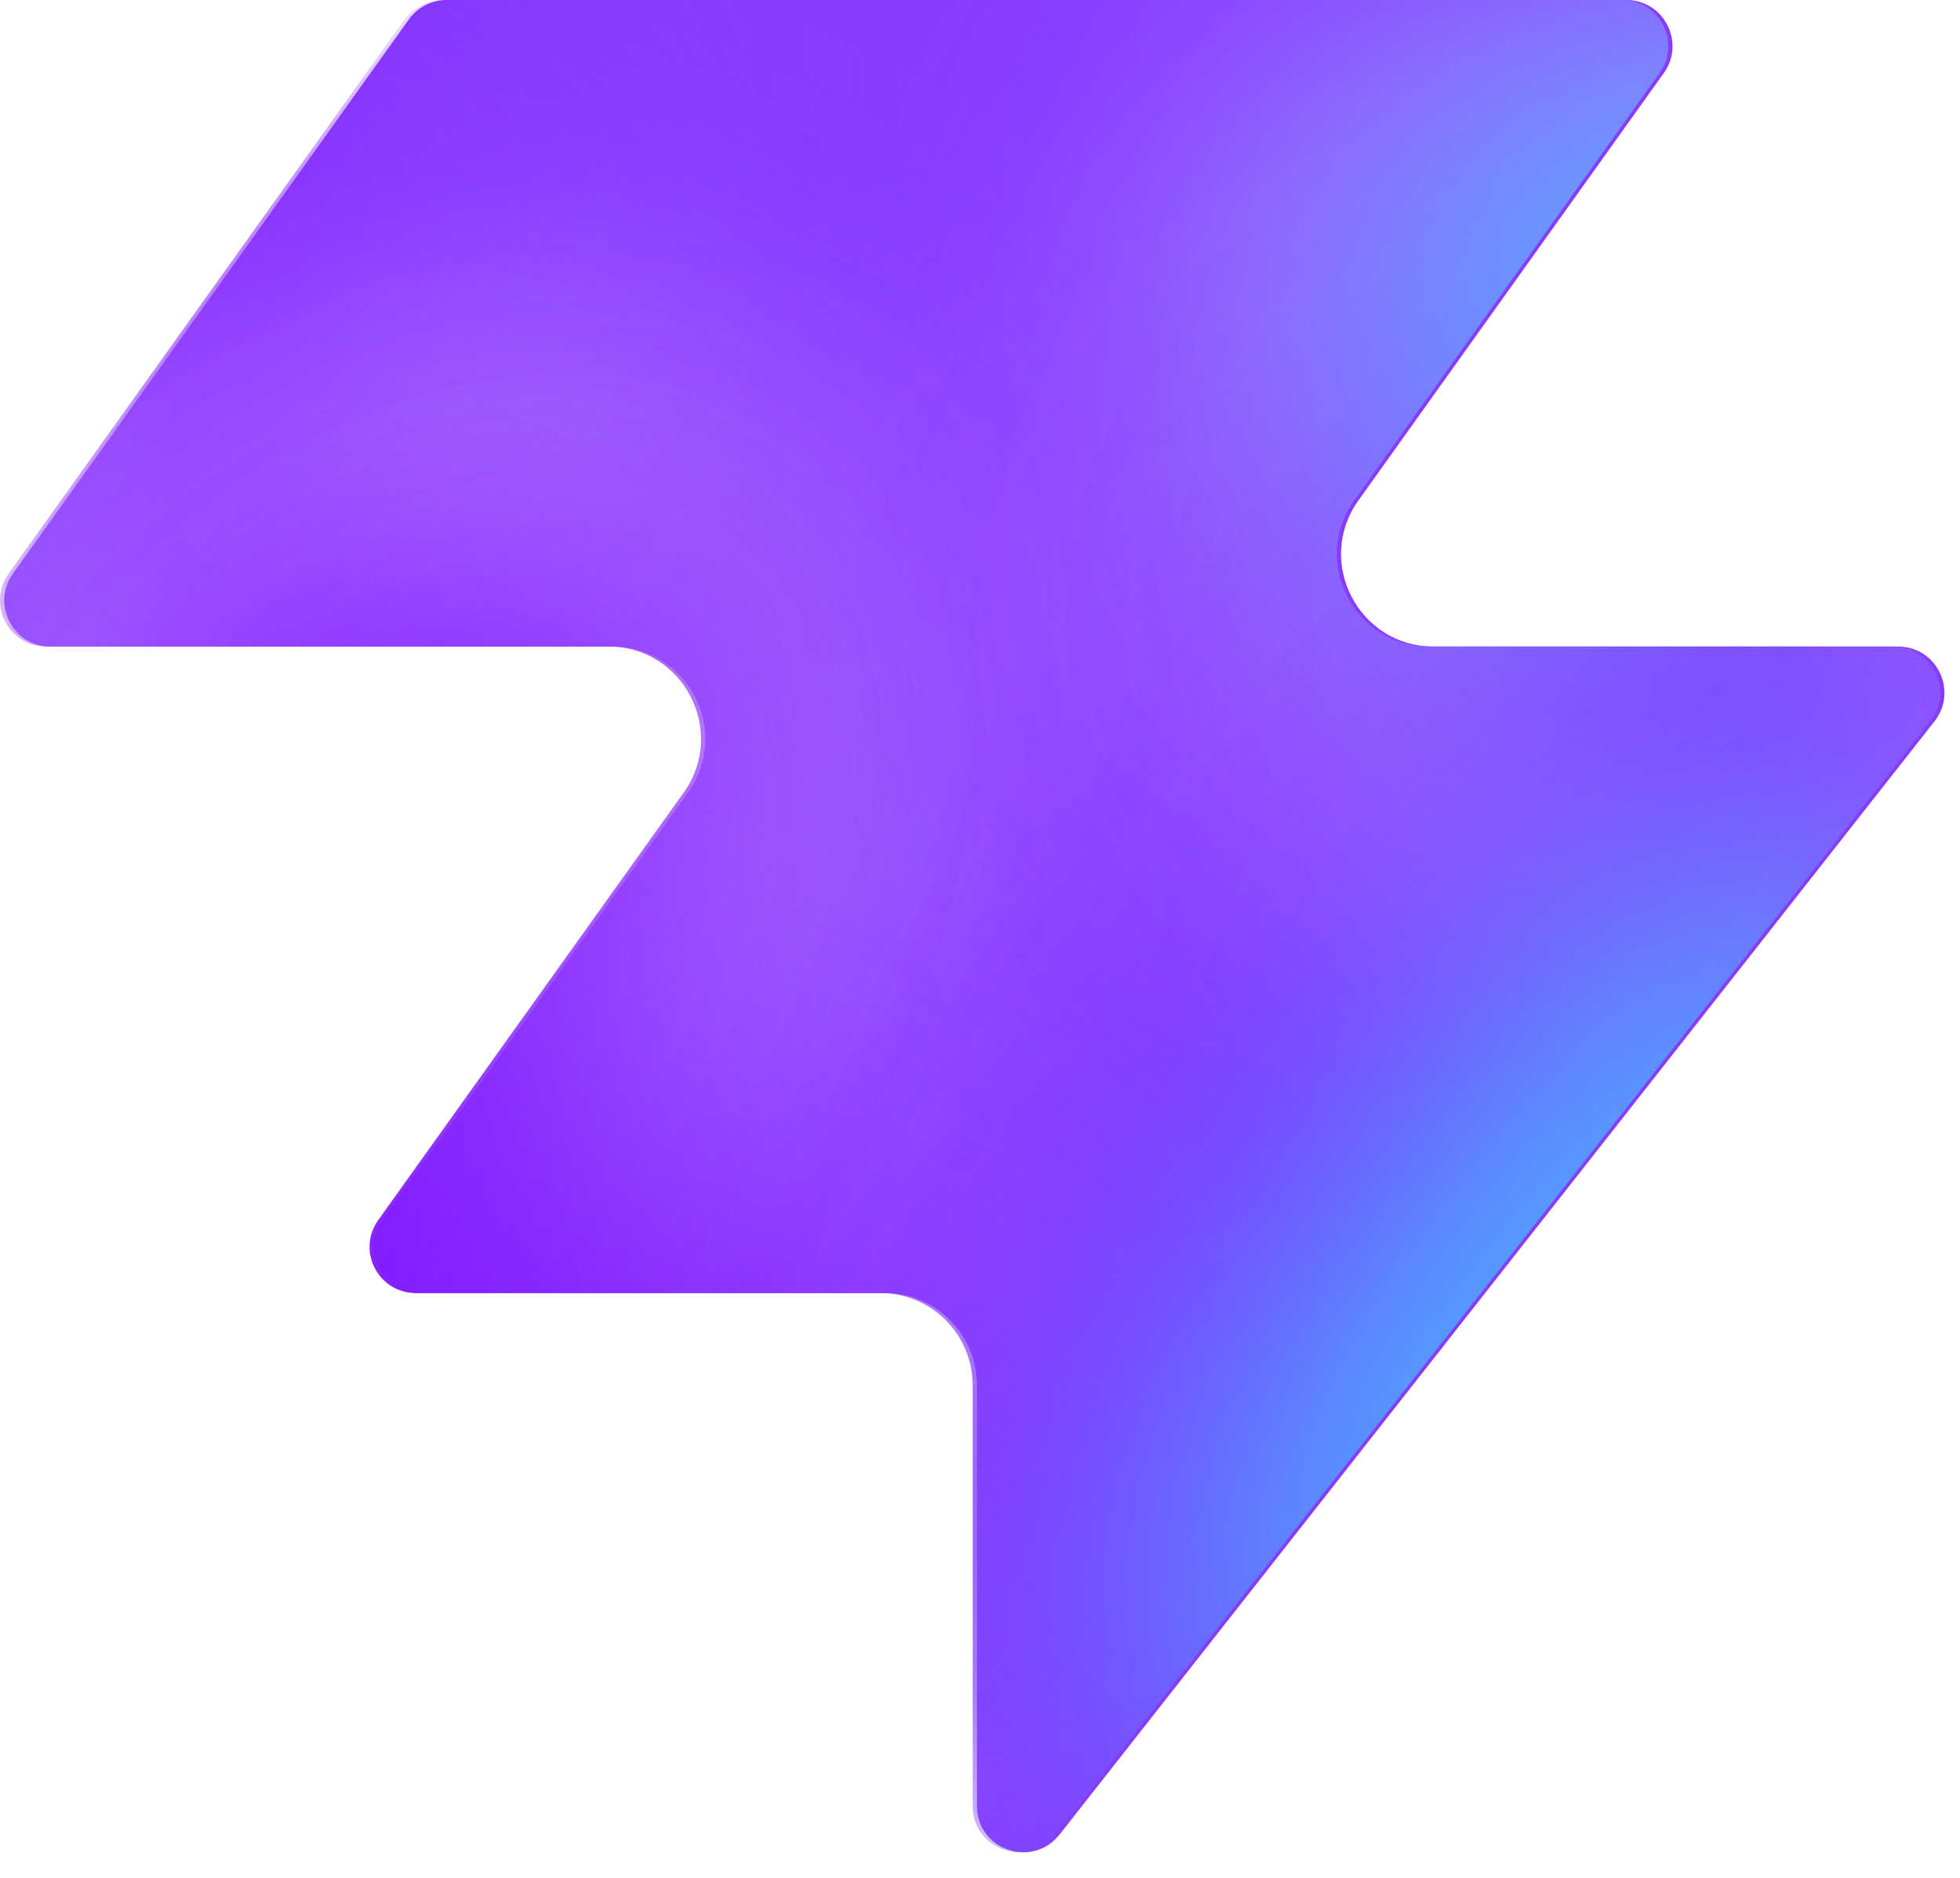
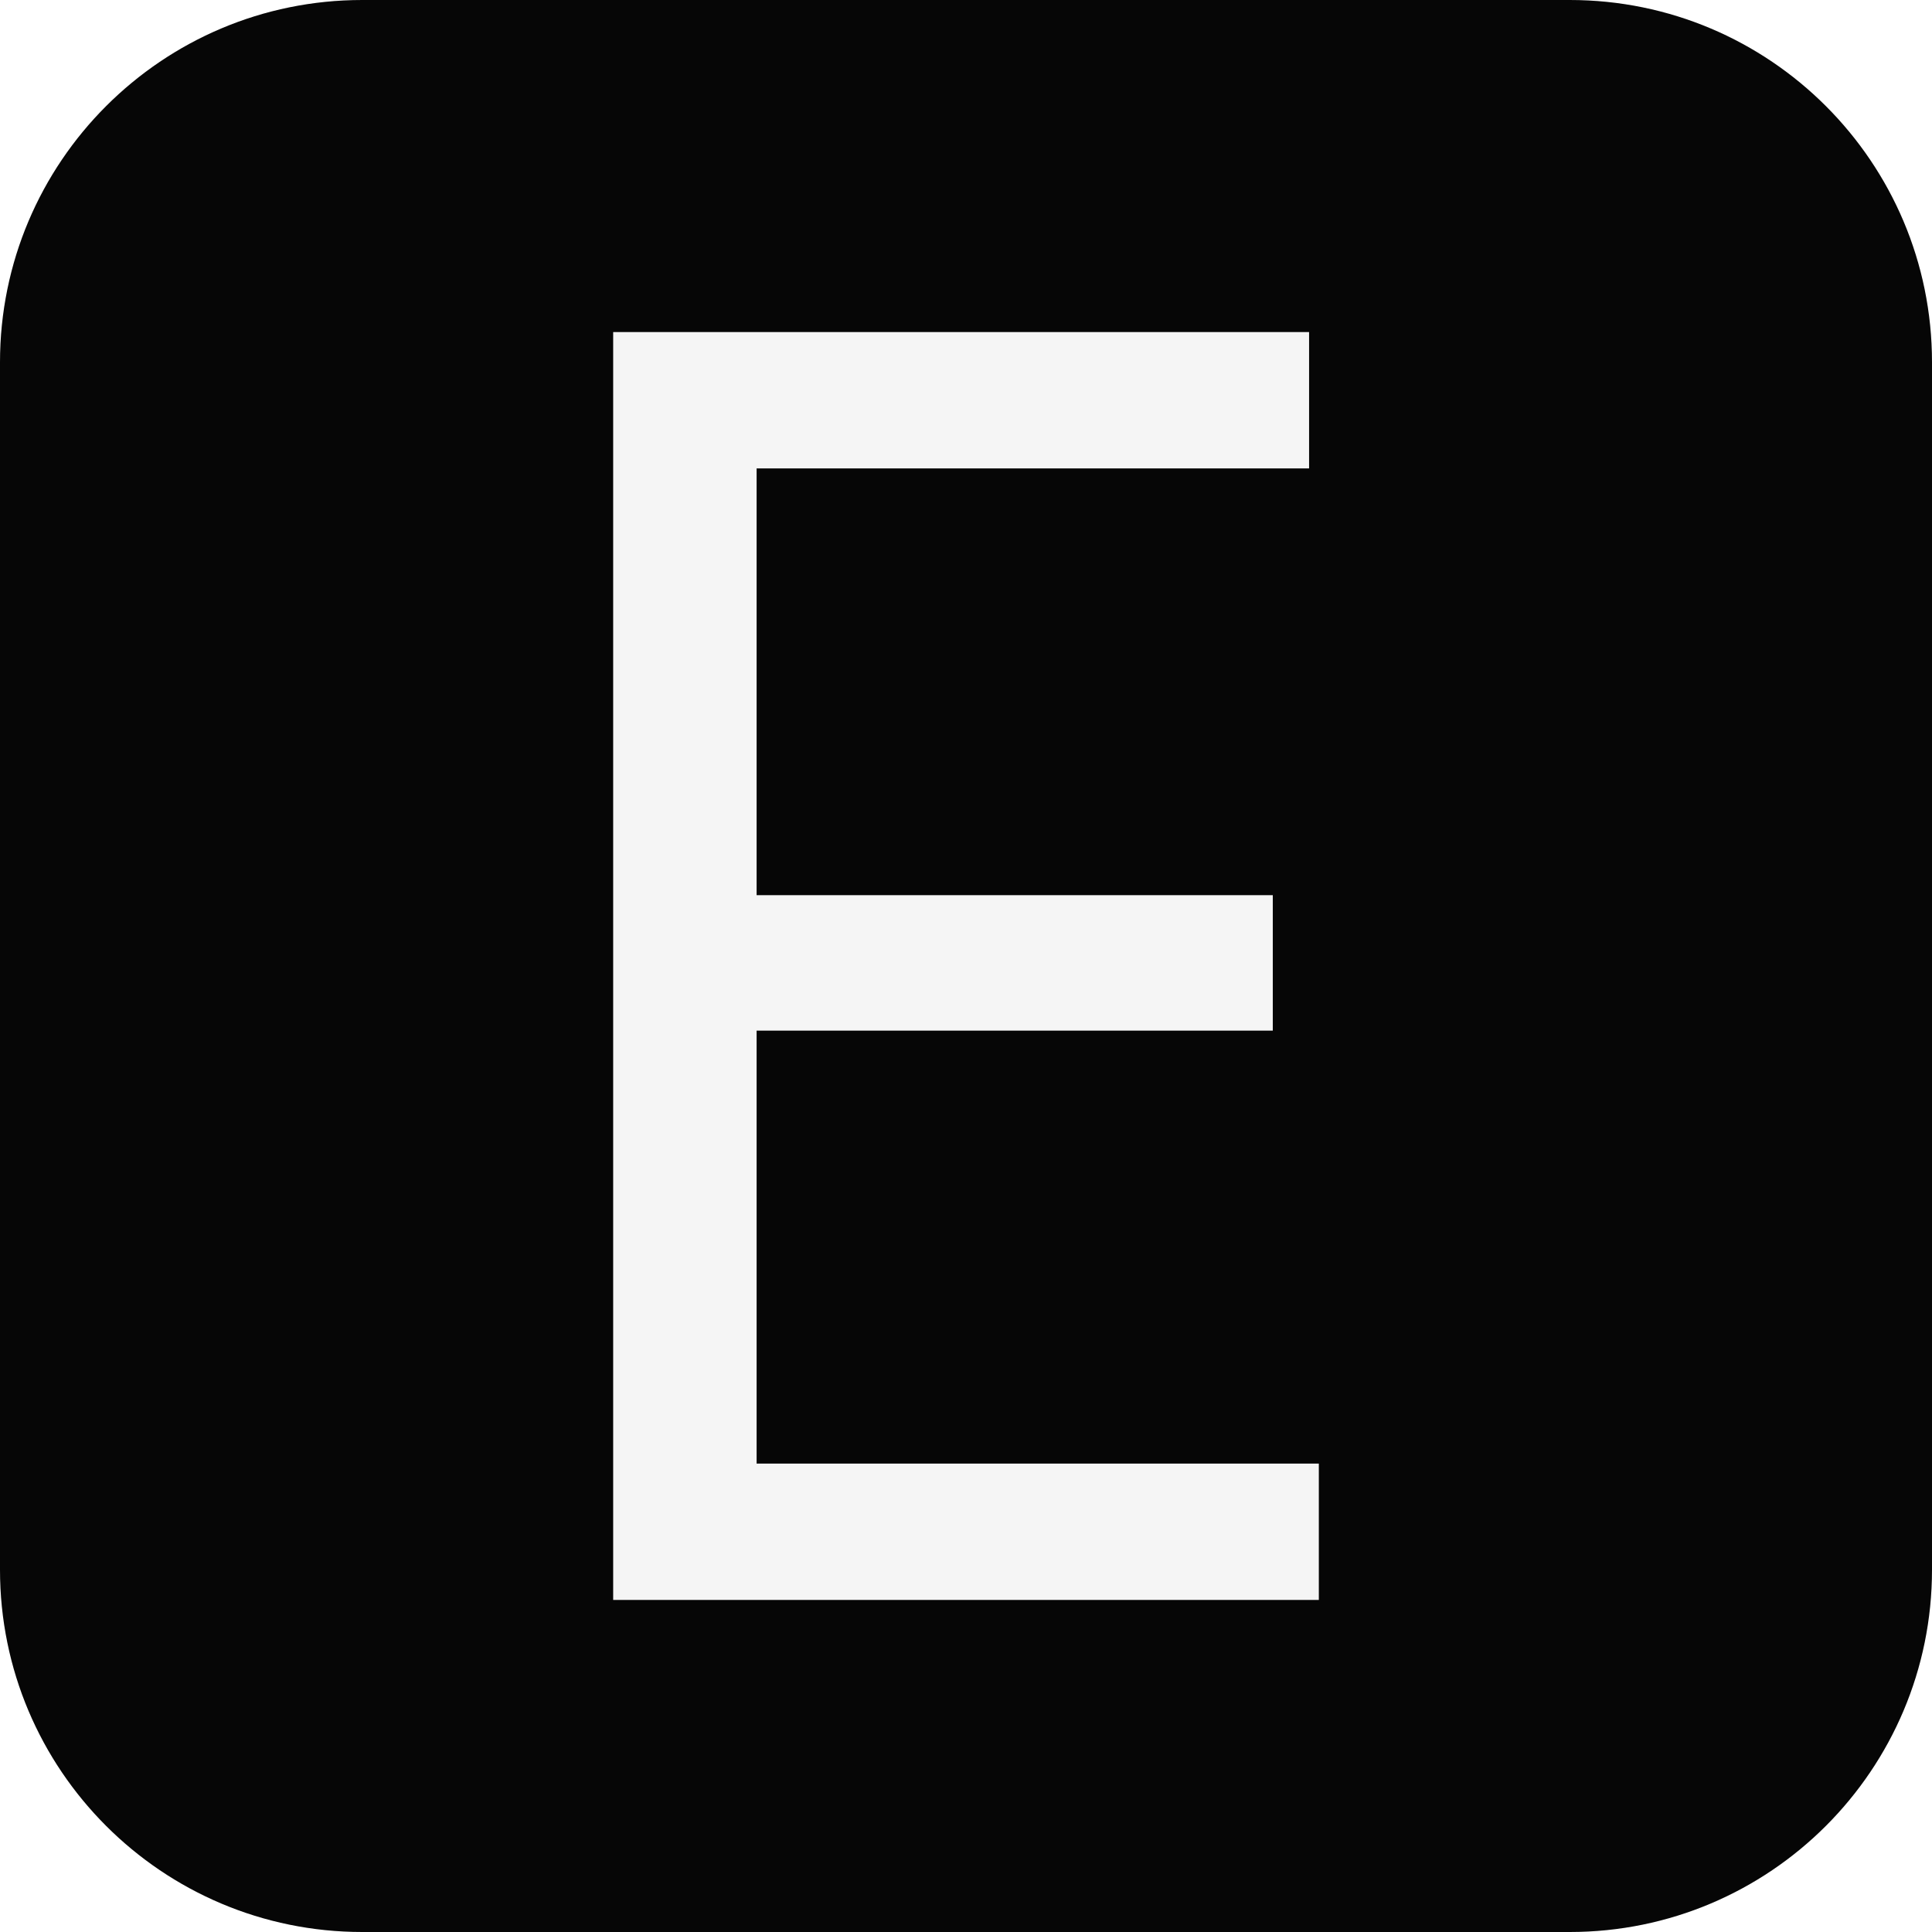
- <svg xmlns="http://www.w3.org/2000/svg" width="48" height="46" fill="none" viewBox="0 0 48 46">
-   <path fill="#863bff" d="M25.946 44.938c-.664.845-2.021.375-2.021-.698V33.937a2.26 2.26 0 0 0-2.262-2.262H10.287c-.92 0-1.456-1.04-.92-1.788l7.48-10.471c1.07-1.497 0-3.578-1.842-3.578H1.237c-.92 0-1.456-1.04-.92-1.788L10.013.474c.214-.297.556-.474.92-.474h28.894c.92 0 1.456 1.04.92 1.788l-7.48 10.471c-1.07 1.498 0 3.579 1.842 3.579h11.377c.943 0 1.473 1.088.89 1.83L25.947 44.94z" style="fill:#863bff;fill:color(display-p3 .525 .23 1);fill-opacity:1" />
-   <mask id="a" width="48" height="46" x="0" y="0" maskUnits="userSpaceOnUse" style="mask-type:alpha">
-     <path fill="#000" d="M25.842 44.938c-.664.844-2.021.375-2.021-.698V33.937a2.26 2.26 0 0 0-2.262-2.262H10.183c-.92 0-1.456-1.04-.92-1.788l7.48-10.471c1.07-1.498 0-3.579-1.842-3.579H1.133c-.92 0-1.456-1.04-.92-1.787L9.91.473c.214-.297.556-.474.92-.474h28.894c.92 0 1.456 1.04.92 1.788l-7.48 10.471c-1.07 1.498 0 3.578 1.842 3.578h11.377c.943 0 1.473 1.088.89 1.832L25.843 44.94z" style="fill:#000;fill-opacity:1" />
-   </mask>
-   <g mask="url(#a)">
-     <g filter="url(#b)">
-       <ellipse cx="5.508" cy="14.704" fill="#ede6ff" rx="5.508" ry="14.704" style="fill:#ede6ff;fill:color(display-p3 .927 .903 1);fill-opacity:1" transform="matrix(.00324 1 1 -.00324 -4.47 31.516)" />
-     </g>
-     <g filter="url(#c)">
-       <ellipse cx="10.399" cy="29.851" fill="#ede6ff" rx="10.399" ry="29.851" style="fill:#ede6ff;fill:color(display-p3 .927 .903 1);fill-opacity:1" transform="matrix(.00324 1 1 -.00324 -39.328 7.883)" />
-     </g>
-     <g filter="url(#d)">
-       <ellipse cx="5.508" cy="30.487" fill="#7e14ff" rx="5.508" ry="30.487" style="fill:#7e14ff;fill:color(display-p3 .492 .077 1);fill-opacity:1" transform="rotate(89.814 -25.913 -14.639)scale(1 -1)" />
-     </g>
-     <g filter="url(#e)">
-       <ellipse cx="5.508" cy="30.599" fill="#7e14ff" rx="5.508" ry="30.599" style="fill:#7e14ff;fill:color(display-p3 .492 .077 1);fill-opacity:1" transform="rotate(89.814 -32.644 -3.334)scale(1 -1)" />
-     </g>
-     <g filter="url(#f)">
-       <ellipse cx="5.508" cy="30.599" fill="#7e14ff" rx="5.508" ry="30.599" style="fill:#7e14ff;fill:color(display-p3 .492 .077 1);fill-opacity:1" transform="matrix(.00324 1 1 -.00324 -34.34 30.47)" />
-     </g>
-     <g filter="url(#g)">
-       <ellipse cx="14.072" cy="22.078" fill="#ede6ff" rx="14.072" ry="22.078" style="fill:#ede6ff;fill:color(display-p3 .927 .903 1);fill-opacity:1" transform="rotate(93.35 24.506 48.493)scale(-1 1)" />
-     </g>
-     <g filter="url(#h)">
-       <ellipse cx="3.47" cy="21.501" fill="#7e14ff" rx="3.47" ry="21.501" style="fill:#7e14ff;fill:color(display-p3 .492 .077 1);fill-opacity:1" transform="rotate(89.009 28.708 47.59)scale(-1 1)" />
-     </g>
-     <g filter="url(#i)">
-       <ellipse cx="3.47" cy="21.501" fill="#7e14ff" rx="3.47" ry="21.501" style="fill:#7e14ff;fill:color(display-p3 .492 .077 1);fill-opacity:1" transform="rotate(89.009 28.708 47.59)scale(-1 1)" />
-     </g>
-     <g filter="url(#j)">
-       <ellipse cx=".387" cy="8.972" fill="#7e14ff" rx="4.407" ry="29.108" style="fill:#7e14ff;fill:color(display-p3 .492 .077 1);fill-opacity:1" transform="rotate(39.51 .387 8.972)" />
-     </g>
-     <g filter="url(#k)">
-       <ellipse cx="47.523" cy="-6.092" fill="#7e14ff" rx="4.407" ry="29.108" style="fill:#7e14ff;fill:color(display-p3 .492 .077 1);fill-opacity:1" transform="rotate(37.892 47.523 -6.092)" />
-     </g>
-     <g filter="url(#l)">
-       <ellipse cx="41.412" cy="6.333" fill="#47bfff" rx="5.971" ry="9.665" style="fill:#47bfff;fill:color(display-p3 .28 .748 1);fill-opacity:1" transform="rotate(37.892 41.412 6.333)" />
-     </g>
-     <g filter="url(#m)">
-       <ellipse cx="-1.879" cy="38.332" fill="#7e14ff" rx="4.407" ry="29.108" style="fill:#7e14ff;fill:color(display-p3 .492 .077 1);fill-opacity:1" transform="rotate(37.892 -1.88 38.332)" />
-     </g>
-     <g filter="url(#n)">
-       <ellipse cx="-1.879" cy="38.332" fill="#7e14ff" rx="4.407" ry="29.108" style="fill:#7e14ff;fill:color(display-p3 .492 .077 1);fill-opacity:1" transform="rotate(37.892 -1.88 38.332)" />
-     </g>
-     <g filter="url(#o)">
-       <ellipse cx="35.651" cy="29.907" fill="#7e14ff" rx="4.407" ry="29.108" style="fill:#7e14ff;fill:color(display-p3 .492 .077 1);fill-opacity:1" transform="rotate(37.892 35.651 29.907)" />
-     </g>
-     <g filter="url(#p)">
-       <ellipse cx="38.418" cy="32.4" fill="#47bfff" rx="5.971" ry="15.297" style="fill:#47bfff;fill:color(display-p3 .28 .748 1);fill-opacity:1" transform="rotate(37.892 38.418 32.4)" />
-     </g>
-   </g>
-   <defs>
-     <filter id="b" width="60.045" height="41.654" x="-19.77" y="16.149" color-interpolation-filters="sRGB" filterUnits="userSpaceOnUse">
-       <feFlood flood-opacity="0" result="BackgroundImageFix" />
-       <feBlend in="SourceGraphic" in2="BackgroundImageFix" result="shape" />
-       <feGaussianBlur result="effect1_foregroundBlur_2002_17158" stdDeviation="7.659" />
-     </filter>
-     <filter id="c" width="90.34" height="51.437" x="-54.613" y="-7.533" color-interpolation-filters="sRGB" filterUnits="userSpaceOnUse">
-       <feFlood flood-opacity="0" result="BackgroundImageFix" />
-       <feBlend in="SourceGraphic" in2="BackgroundImageFix" result="shape" />
-       <feGaussianBlur result="effect1_foregroundBlur_2002_17158" stdDeviation="7.659" />
-     </filter>
-     <filter id="d" width="79.355" height="29.4" x="-49.64" y="2.03" color-interpolation-filters="sRGB" filterUnits="userSpaceOnUse">
-       <feFlood flood-opacity="0" result="BackgroundImageFix" />
-       <feBlend in="SourceGraphic" in2="BackgroundImageFix" result="shape" />
-       <feGaussianBlur result="effect1_foregroundBlur_2002_17158" stdDeviation="4.596" />
-     </filter>
-     <filter id="e" width="79.579" height="29.4" x="-45.045" y="20.029" color-interpolation-filters="sRGB" filterUnits="userSpaceOnUse">
-       <feFlood flood-opacity="0" result="BackgroundImageFix" />
-       <feBlend in="SourceGraphic" in2="BackgroundImageFix" result="shape" />
-       <feGaussianBlur result="effect1_foregroundBlur_2002_17158" stdDeviation="4.596" />
-     </filter>
-     <filter id="f" width="79.579" height="29.4" x="-43.513" y="21.178" color-interpolation-filters="sRGB" filterUnits="userSpaceOnUse">
-       <feFlood flood-opacity="0" result="BackgroundImageFix" />
-       <feBlend in="SourceGraphic" in2="BackgroundImageFix" result="shape" />
-       <feGaussianBlur result="effect1_foregroundBlur_2002_17158" stdDeviation="4.596" />
-     </filter>
-     <filter id="g" width="74.749" height="58.852" x="15.756" y="-17.901" color-interpolation-filters="sRGB" filterUnits="userSpaceOnUse">
-       <feFlood flood-opacity="0" result="BackgroundImageFix" />
-       <feBlend in="SourceGraphic" in2="BackgroundImageFix" result="shape" />
-       <feGaussianBlur result="effect1_foregroundBlur_2002_17158" stdDeviation="7.659" />
-     </filter>
-     <filter id="h" width="61.377" height="25.362" x="23.548" y="2.284" color-interpolation-filters="sRGB" filterUnits="userSpaceOnUse">
-       <feFlood flood-opacity="0" result="BackgroundImageFix" />
-       <feBlend in="SourceGraphic" in2="BackgroundImageFix" result="shape" />
-       <feGaussianBlur result="effect1_foregroundBlur_2002_17158" stdDeviation="4.596" />
-     </filter>
-     <filter id="i" width="61.377" height="25.362" x="23.548" y="2.284" color-interpolation-filters="sRGB" filterUnits="userSpaceOnUse">
-       <feFlood flood-opacity="0" result="BackgroundImageFix" />
-       <feBlend in="SourceGraphic" in2="BackgroundImageFix" result="shape" />
-       <feGaussianBlur result="effect1_foregroundBlur_2002_17158" stdDeviation="4.596" />
-     </filter>
-     <filter id="j" width="56.045" height="63.649" x="-27.636" y="-22.853" color-interpolation-filters="sRGB" filterUnits="userSpaceOnUse">
-       <feFlood flood-opacity="0" result="BackgroundImageFix" />
-       <feBlend in="SourceGraphic" in2="BackgroundImageFix" result="shape" />
-       <feGaussianBlur result="effect1_foregroundBlur_2002_17158" stdDeviation="4.596" />
-     </filter>
-     <filter id="k" width="54.814" height="64.646" x="20.116" y="-38.415" color-interpolation-filters="sRGB" filterUnits="userSpaceOnUse">
-       <feFlood flood-opacity="0" result="BackgroundImageFix" />
-       <feBlend in="SourceGraphic" in2="BackgroundImageFix" result="shape" />
-       <feGaussianBlur result="effect1_foregroundBlur_2002_17158" stdDeviation="4.596" />
-     </filter>
-     <filter id="l" width="33.541" height="35.313" x="24.641" y="-11.323" color-interpolation-filters="sRGB" filterUnits="userSpaceOnUse">
-       <feFlood flood-opacity="0" result="BackgroundImageFix" />
-       <feBlend in="SourceGraphic" in2="BackgroundImageFix" result="shape" />
-       <feGaussianBlur result="effect1_foregroundBlur_2002_17158" stdDeviation="4.596" />
-     </filter>
-     <filter id="m" width="54.814" height="64.646" x="-29.286" y="6.009" color-interpolation-filters="sRGB" filterUnits="userSpaceOnUse">
-       <feFlood flood-opacity="0" result="BackgroundImageFix" />
-       <feBlend in="SourceGraphic" in2="BackgroundImageFix" result="shape" />
-       <feGaussianBlur result="effect1_foregroundBlur_2002_17158" stdDeviation="4.596" />
-     </filter>
-     <filter id="n" width="54.814" height="64.646" x="-29.286" y="6.009" color-interpolation-filters="sRGB" filterUnits="userSpaceOnUse">
-       <feFlood flood-opacity="0" result="BackgroundImageFix" />
-       <feBlend in="SourceGraphic" in2="BackgroundImageFix" result="shape" />
-       <feGaussianBlur result="effect1_foregroundBlur_2002_17158" stdDeviation="4.596" />
-     </filter>
-     <filter id="o" width="54.814" height="64.646" x="8.244" y="-2.416" color-interpolation-filters="sRGB" filterUnits="userSpaceOnUse">
-       <feFlood flood-opacity="0" result="BackgroundImageFix" />
-       <feBlend in="SourceGraphic" in2="BackgroundImageFix" result="shape" />
-       <feGaussianBlur result="effect1_foregroundBlur_2002_17158" stdDeviation="4.596" />
-     </filter>
-     <filter id="p" width="39.409" height="43.623" x="18.713" y="10.588" color-interpolation-filters="sRGB" filterUnits="userSpaceOnUse">
-       <feFlood flood-opacity="0" result="BackgroundImageFix" />
-       <feBlend in="SourceGraphic" in2="BackgroundImageFix" result="shape" />
-       <feGaussianBlur result="effect1_foregroundBlur_2002_17158" stdDeviation="4.596" />
-     </filter>
-   </defs>
+ <svg xmlns="http://www.w3.org/2000/svg" viewBox="0 0 64 64">
+   <rect width="64" height="64" rx="12" fill="#060606" />
+   <path fill="#f5f5f5" transform="matrix(0.02932961 0 0 -0.02932961 16.0007 53)" d="M147 0Q147 0 147.0 0.0Q147 0 147 0V1432Q147 1432 147.0 1432.0Q147 1432 147 1432H933Q933 1432 933.0 1432.0Q933 1432 933 1432V1278Q933 1278 933.0 1278.0Q933 1278 933 1278H309V154H944Q944 154 944.0 154.0Q944 154 944 154V0Q944 0 944.0 0.0Q944 0 944 0ZM237 643V796H892Q892 796 892.0 796.0Q892 796 892 796V643Q892 643 892.0 643.0Q892 643 892 643Z" />
</svg>
